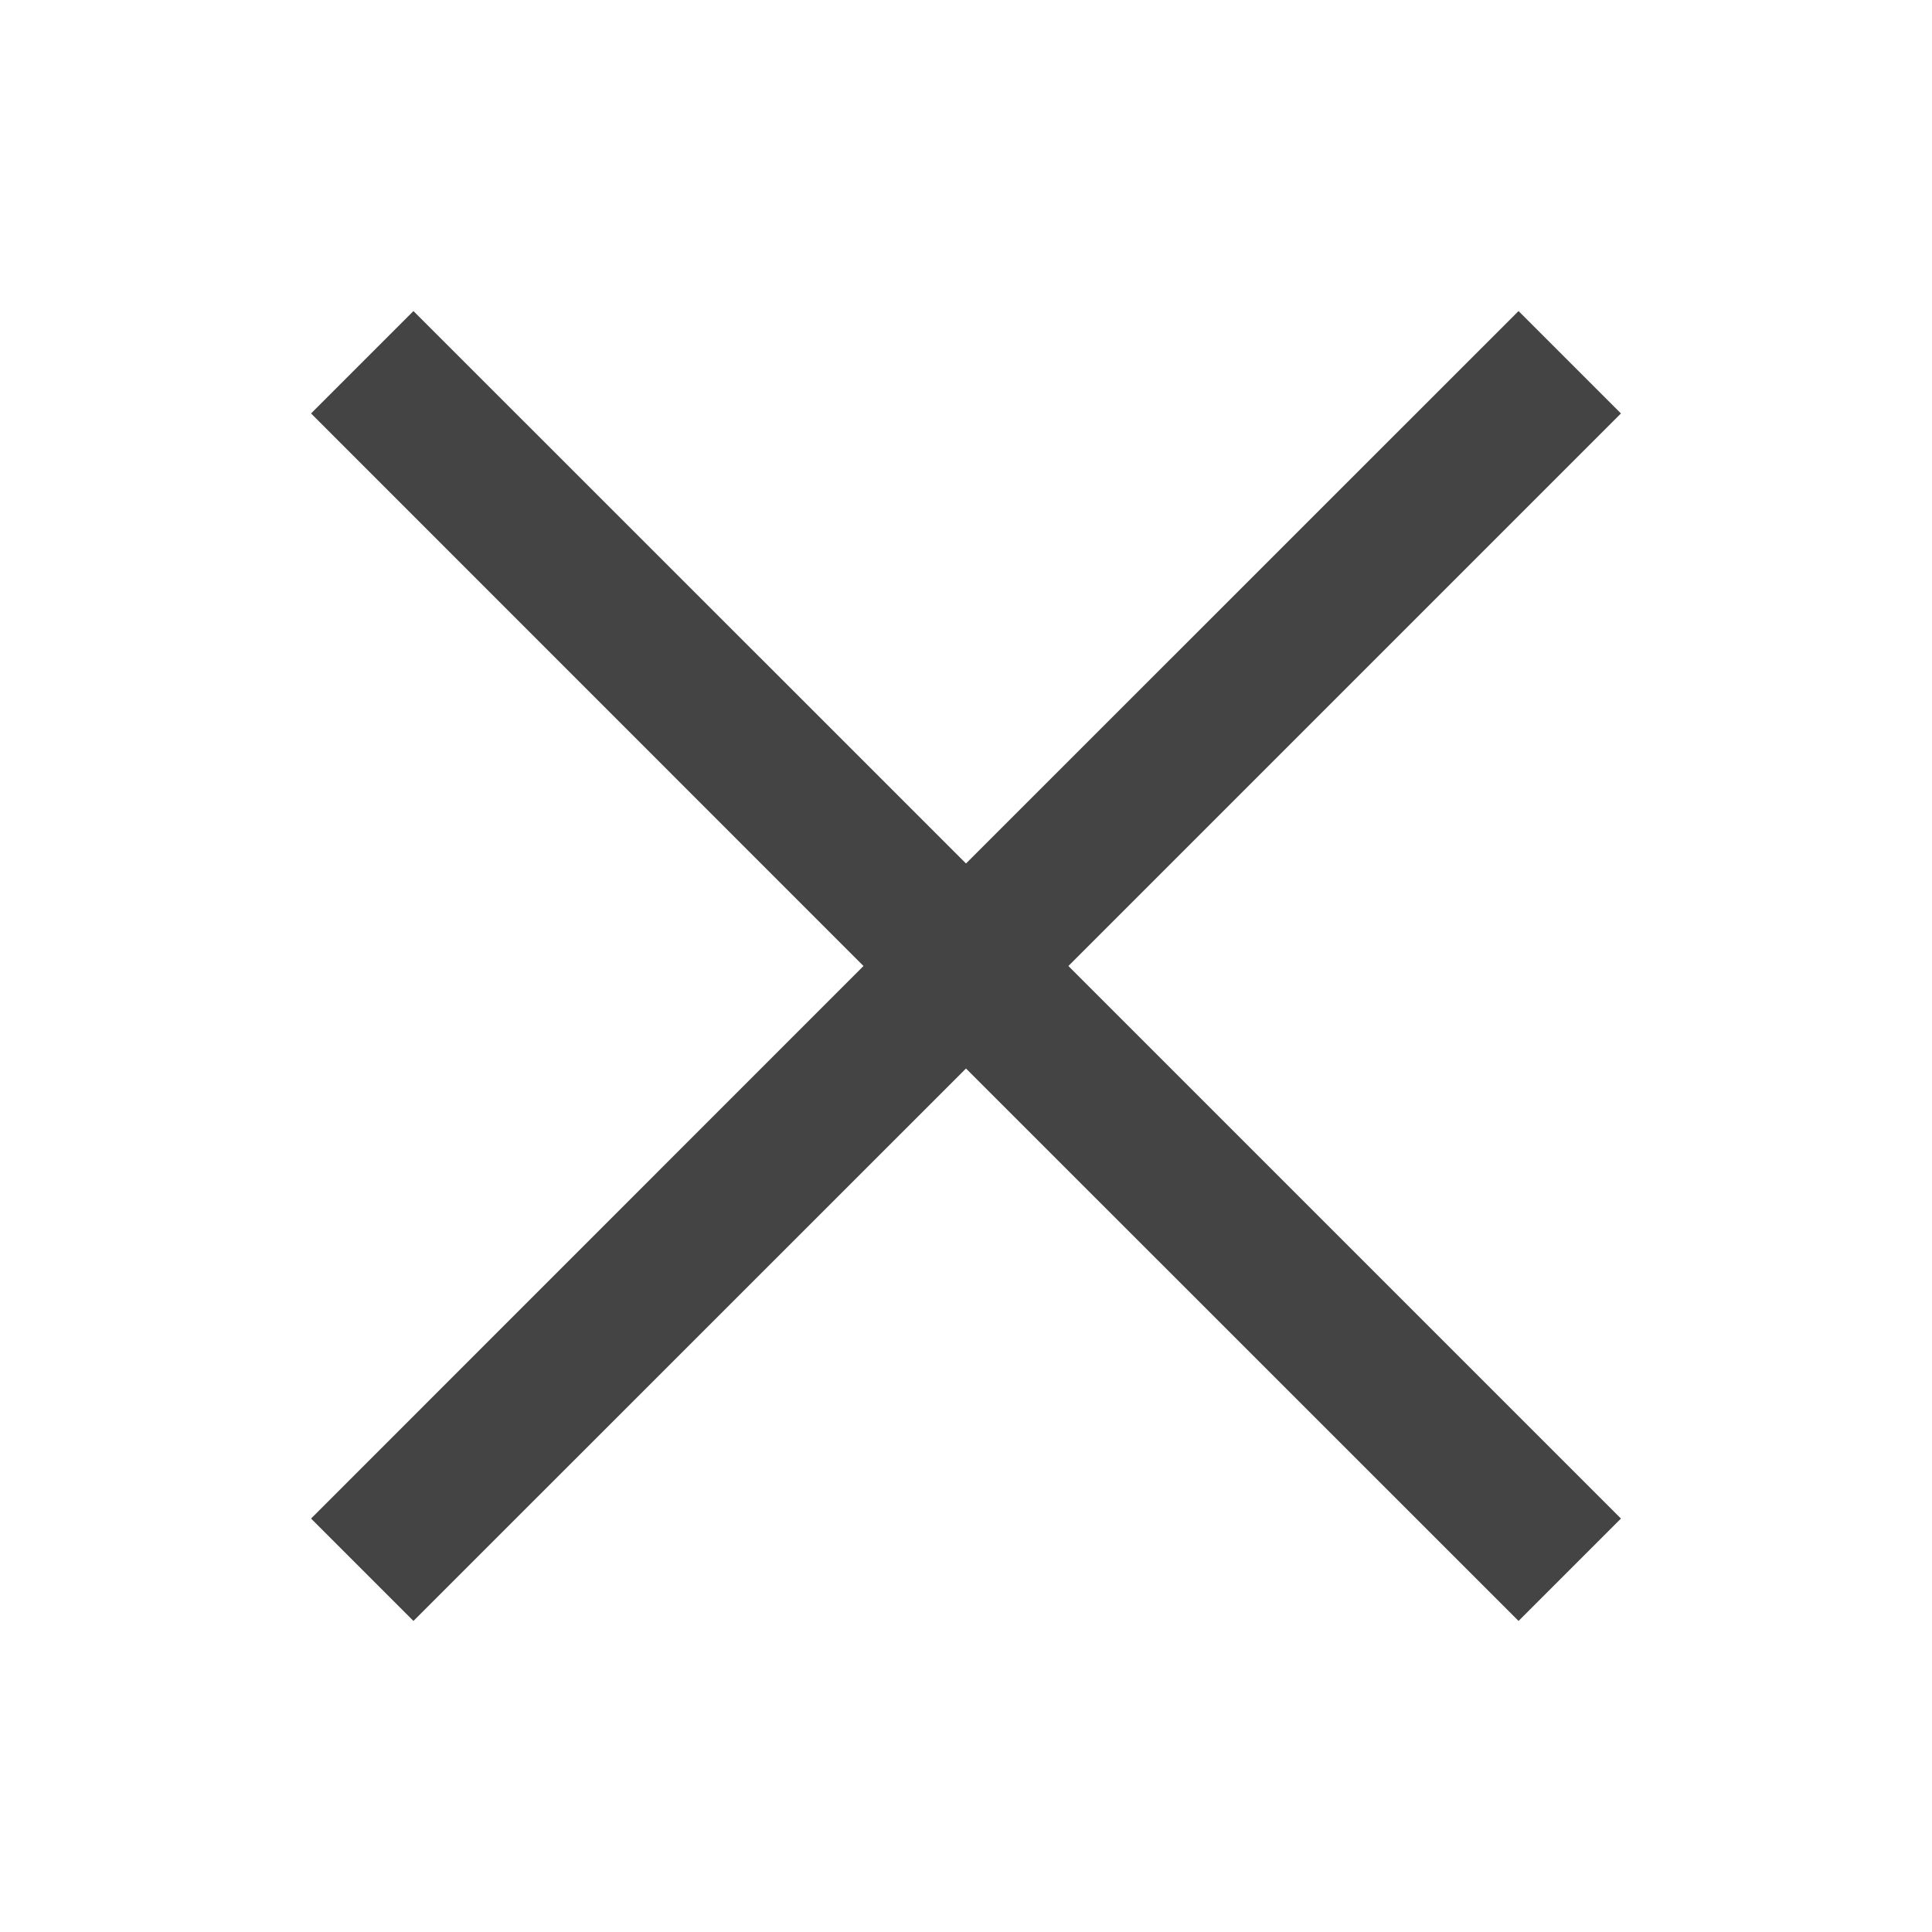
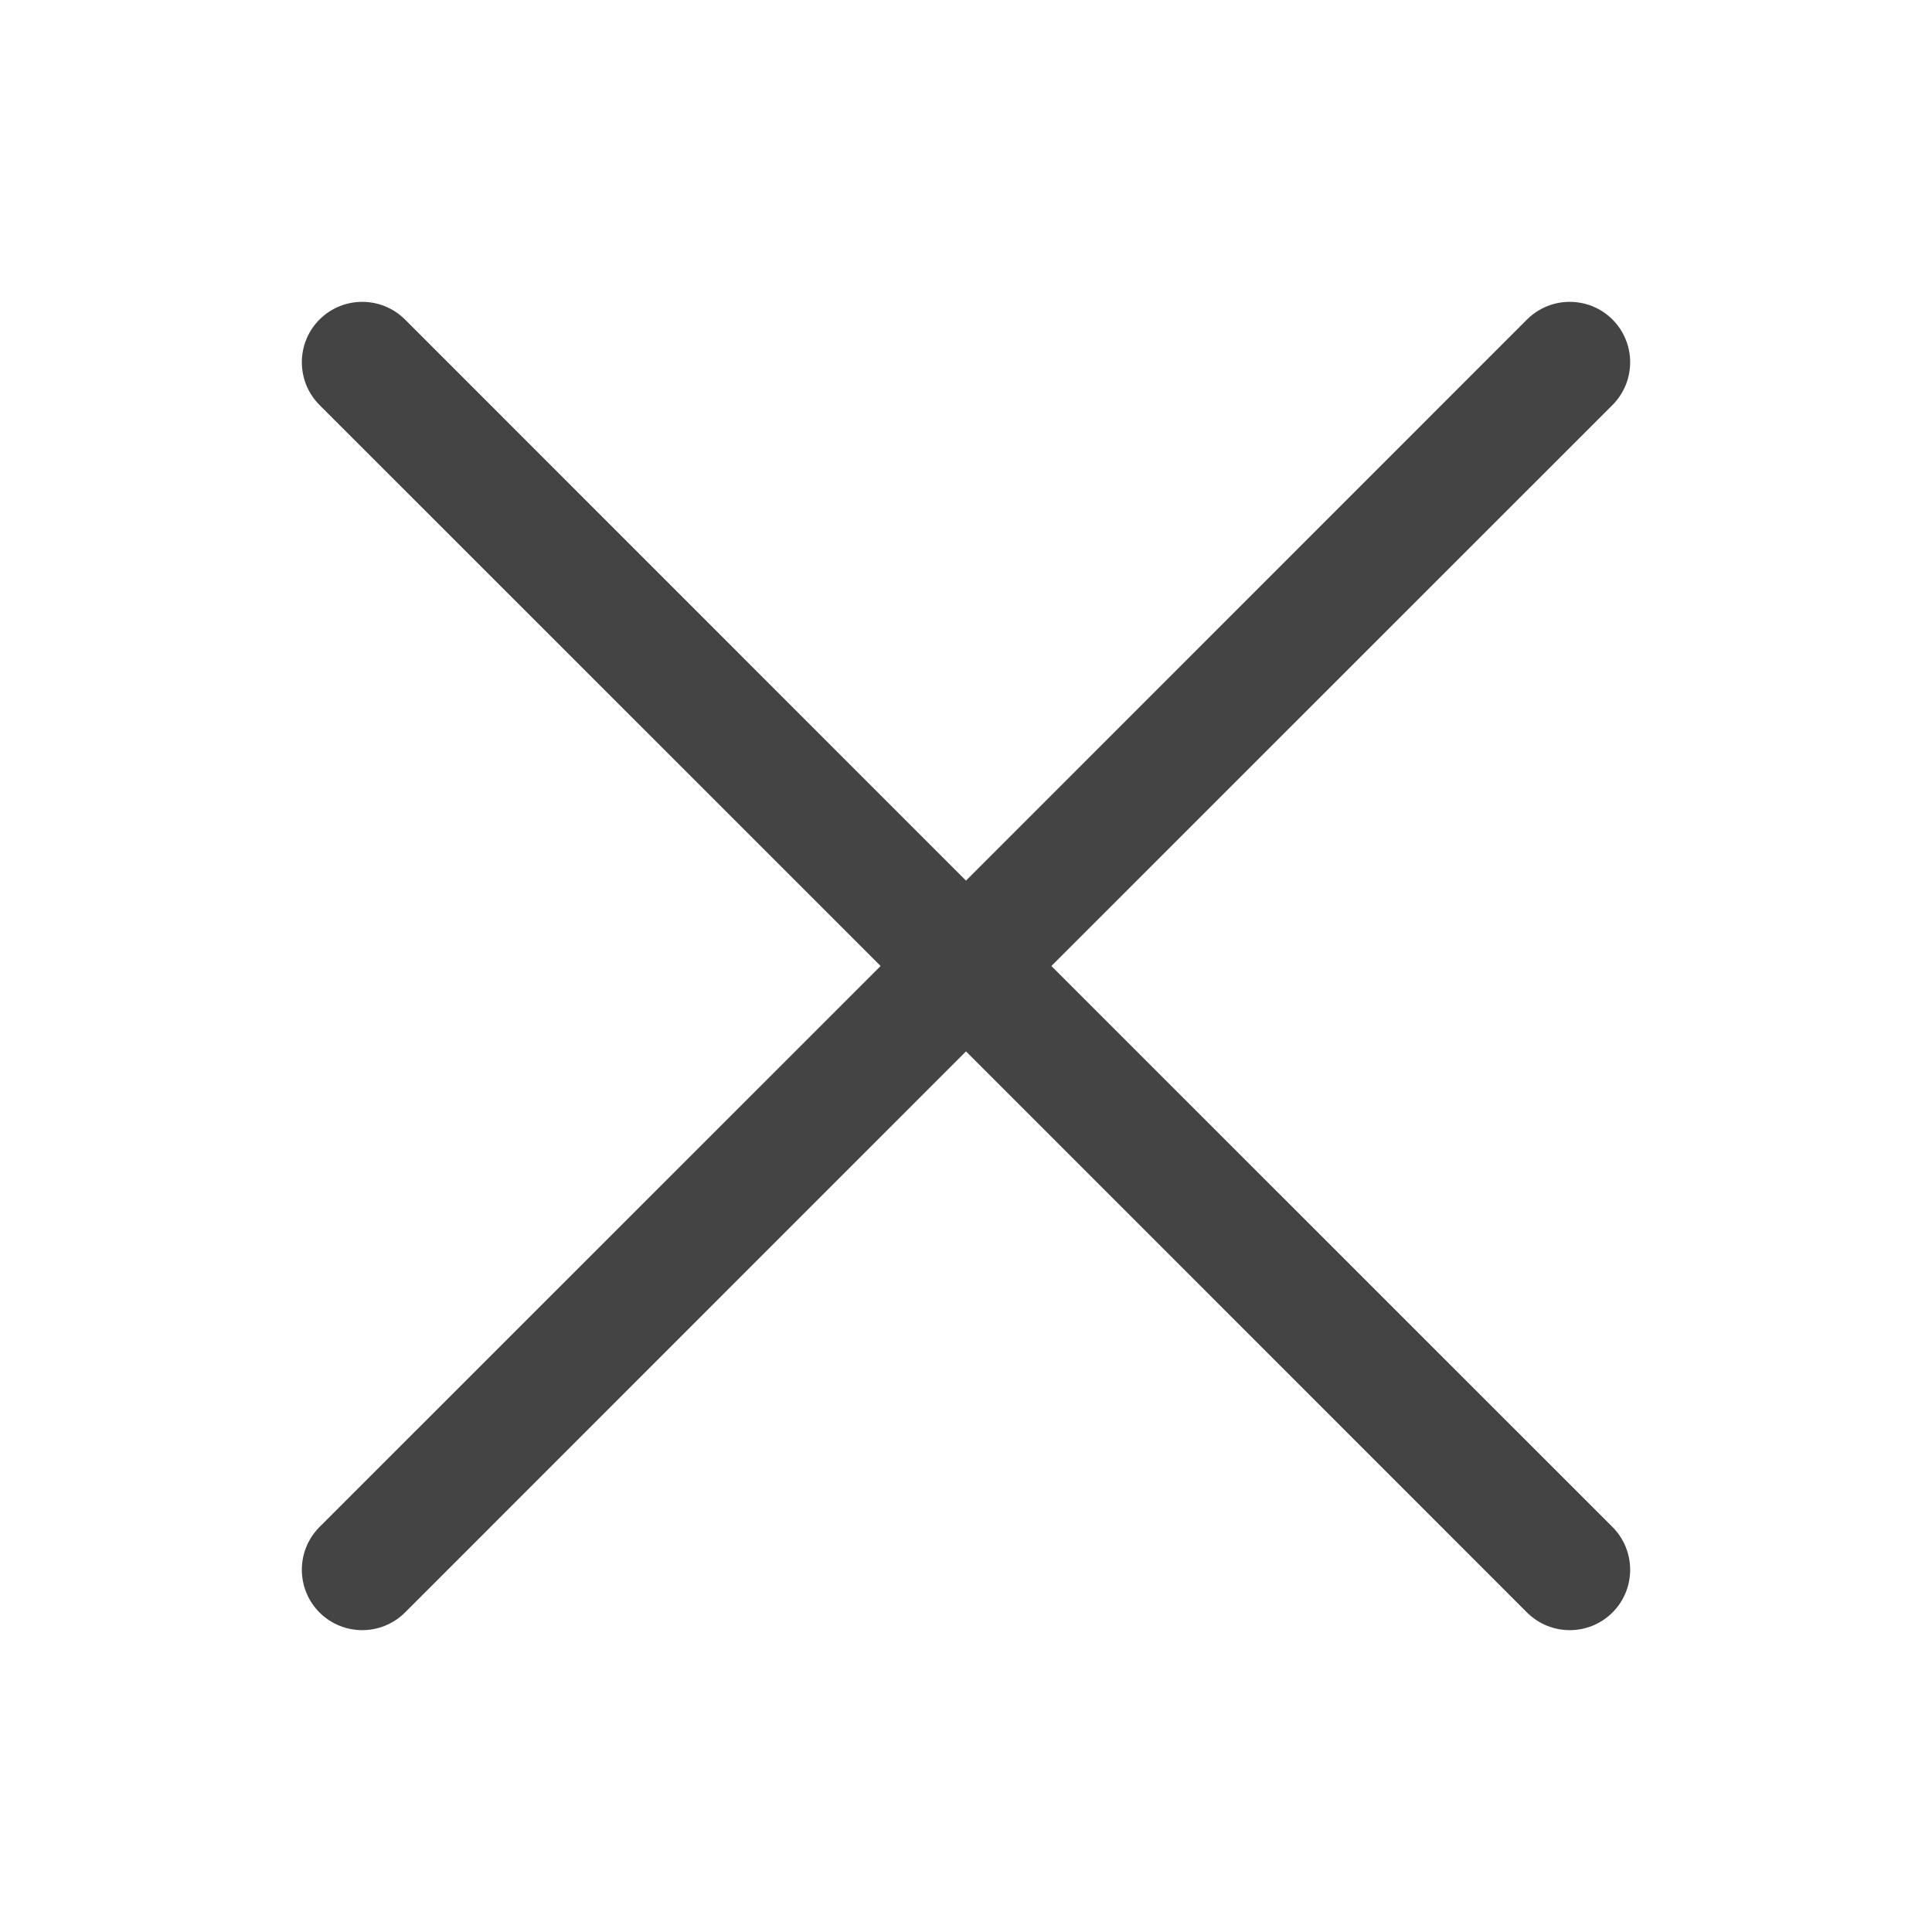
<svg xmlns="http://www.w3.org/2000/svg" width="16" height="16" viewBox="0 0 16 16" fill="none">
-   <path fill-rule="evenodd" clip-rule="evenodd" d="M7.151 8L2.576 3.424L3.424 2.576L8 7.151L12.576 2.576L13.424 3.424L8.848 8L13.424 12.576L12.576 13.424L8 8.849L3.424 13.424L2.576 12.576L7.151 8Z" fill="#444444" />
+   <path fill-rule="evenodd" clip-rule="evenodd" d="M2.646 2.646C2.842 2.451 3.158 2.451 3.354 2.646L8 7.293L12.646 2.646C12.842 2.451 13.158 2.451 13.354 2.646C13.549 2.842 13.549 3.158 13.354 3.354L8.707 8L13.354 12.646C13.549 12.842 13.549 13.158 13.354 13.354C13.158 13.549 12.842 13.549 12.646 13.354L8 8.707L3.354 13.354C3.158 13.549 2.842 13.549 2.646 13.354C2.451 13.158 2.451 12.842 2.646 12.646L7.293 8L2.646 3.354C2.451 3.158 2.451 2.842 2.646 2.646Z" fill="#444444" />
</svg>
